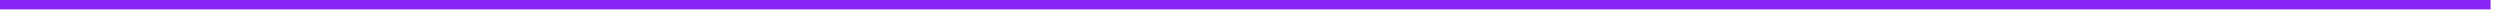
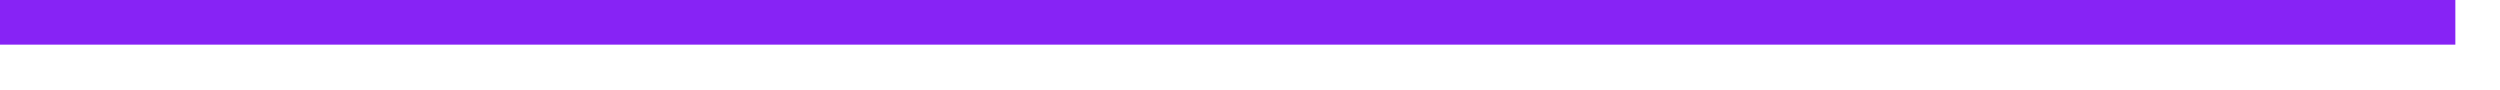
- <svg xmlns="http://www.w3.org/2000/svg" version="1.1" width="266px" height="2px">
-   <g transform="matrix(1 0 0 1 -995 -693 )">
-     <path d="M 995 693.5  L 1260 693.5  " stroke-width="1" stroke="#8723f5" fill="none" />
+ <svg xmlns="http://www.w3.org/2000/svg" version="1.1" width="56px" height="2px">
+   <g transform="matrix(1 0 0 1 -825 -439 )">
+     <path d="M 825 439.5  L 880 439.5  " stroke-width="1" stroke="#8723f5" fill="none" />
  </g>
</svg>
